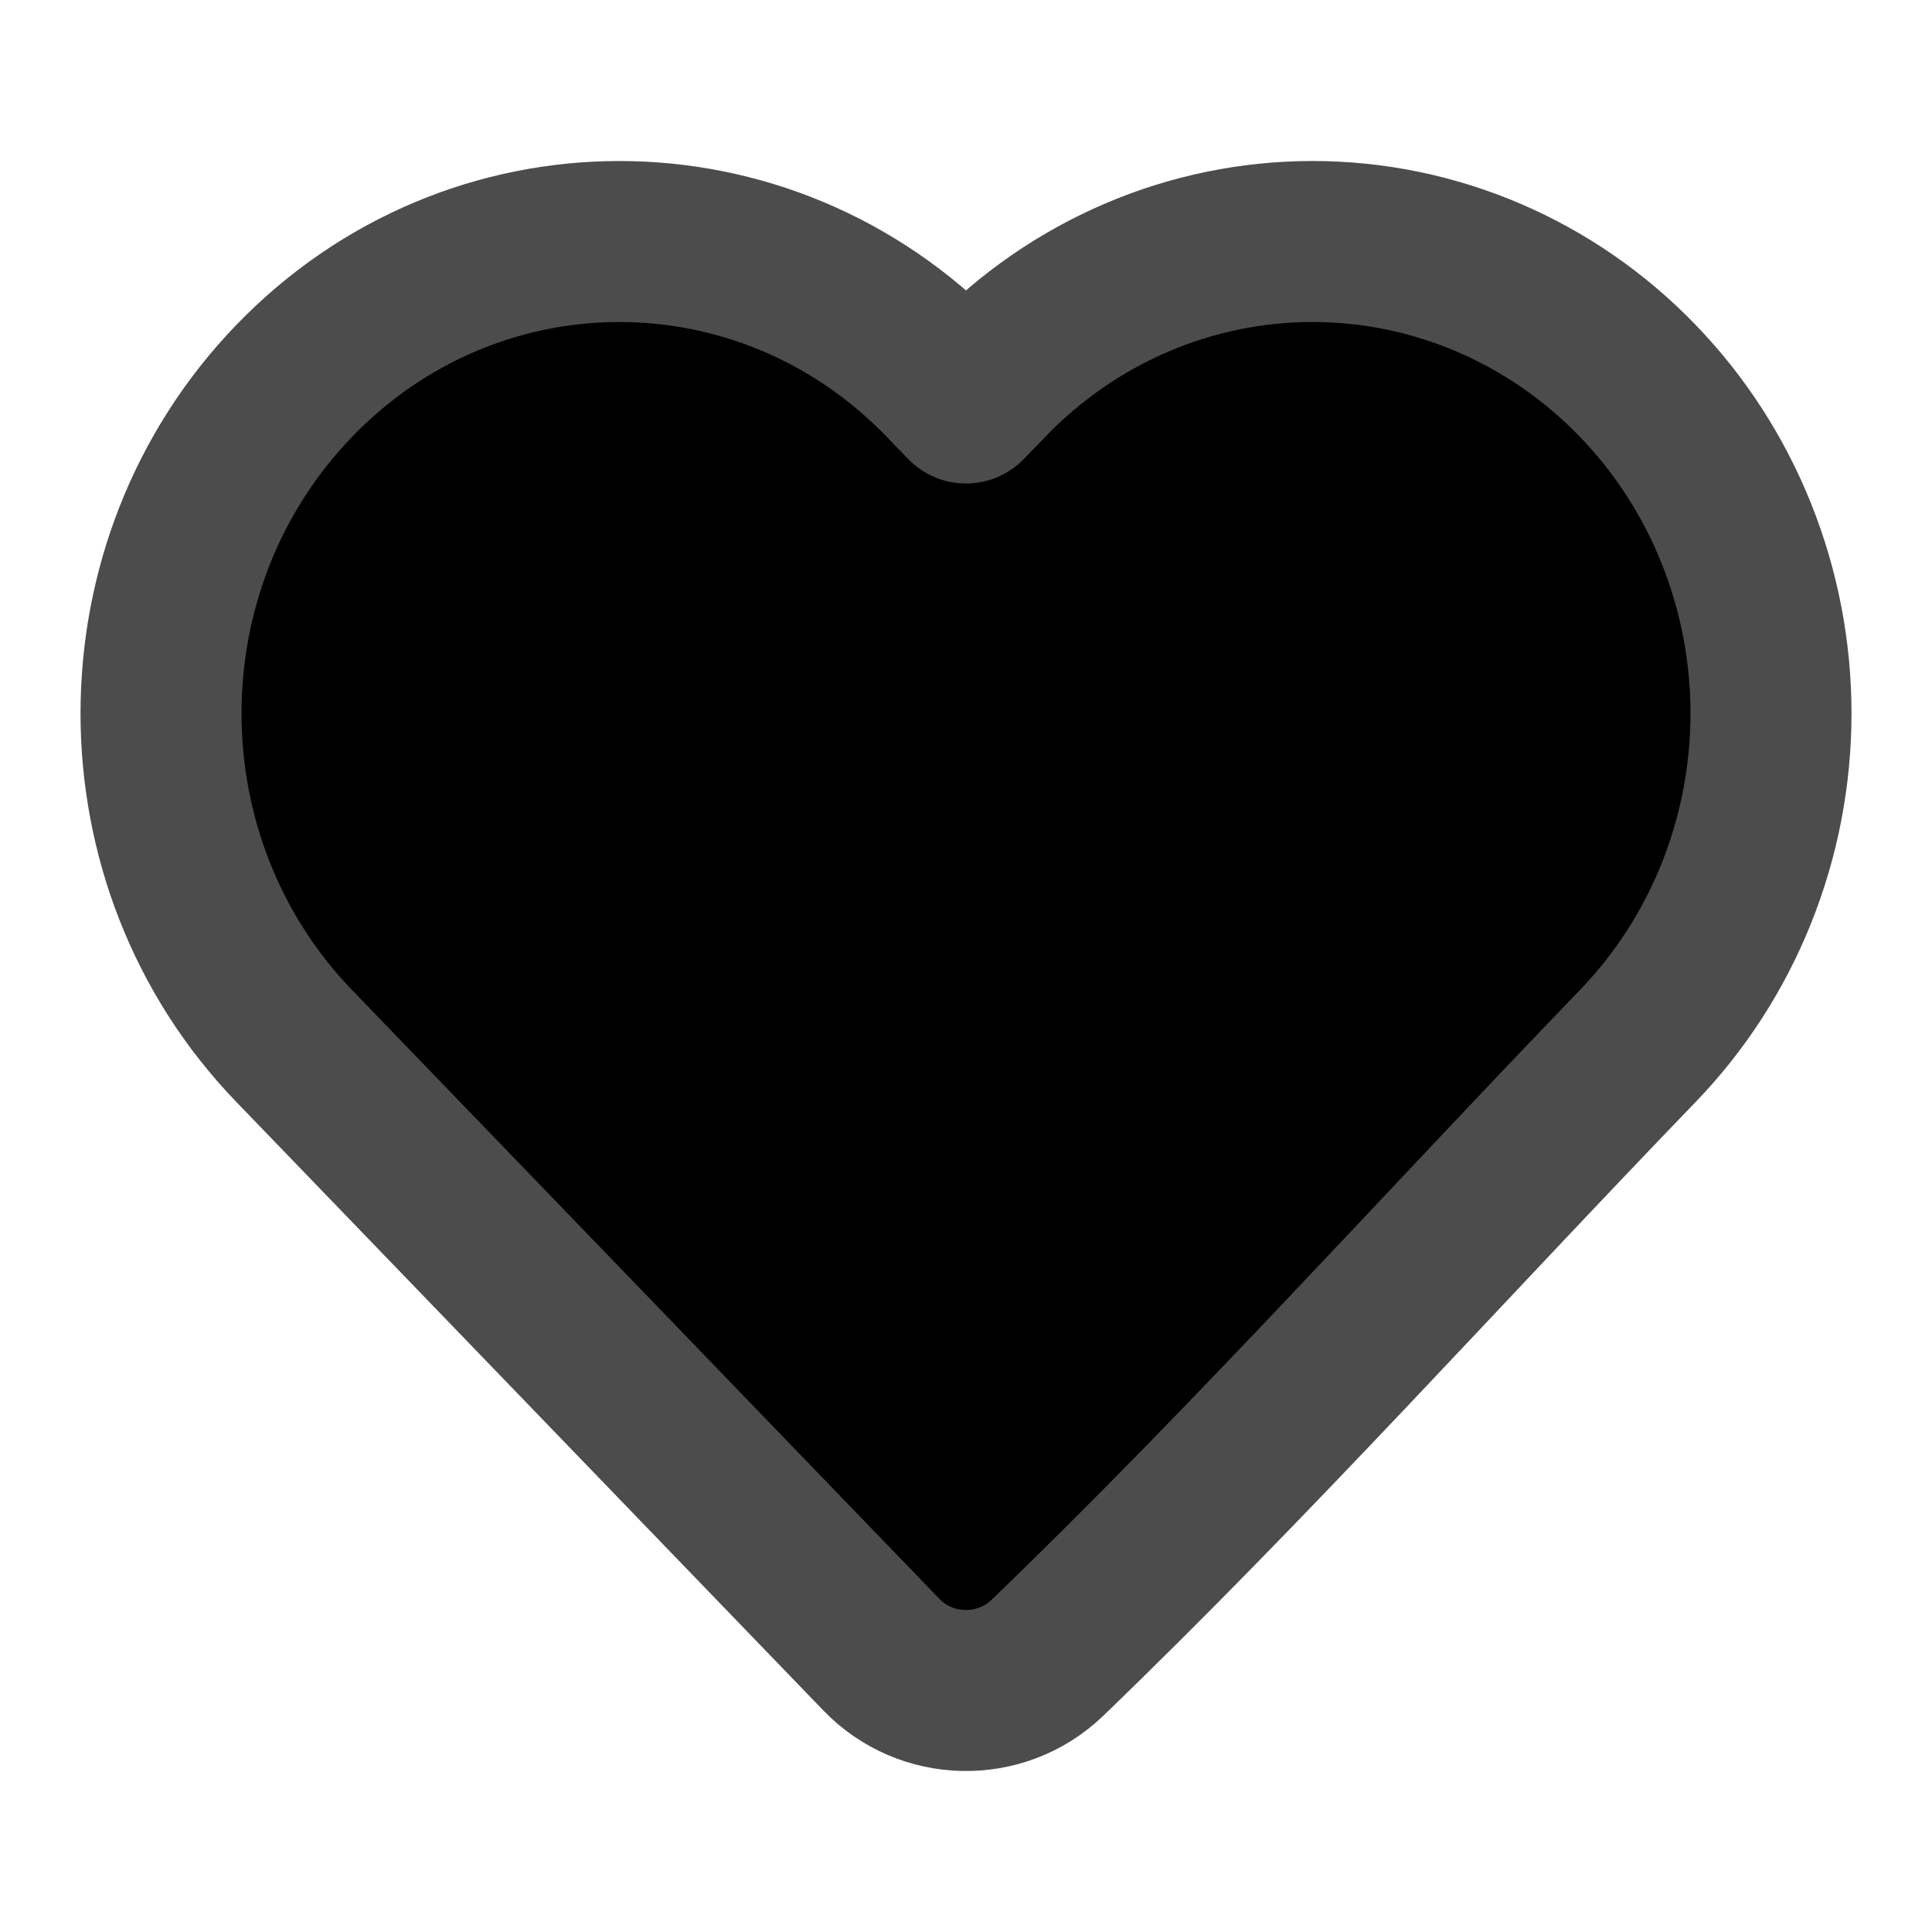
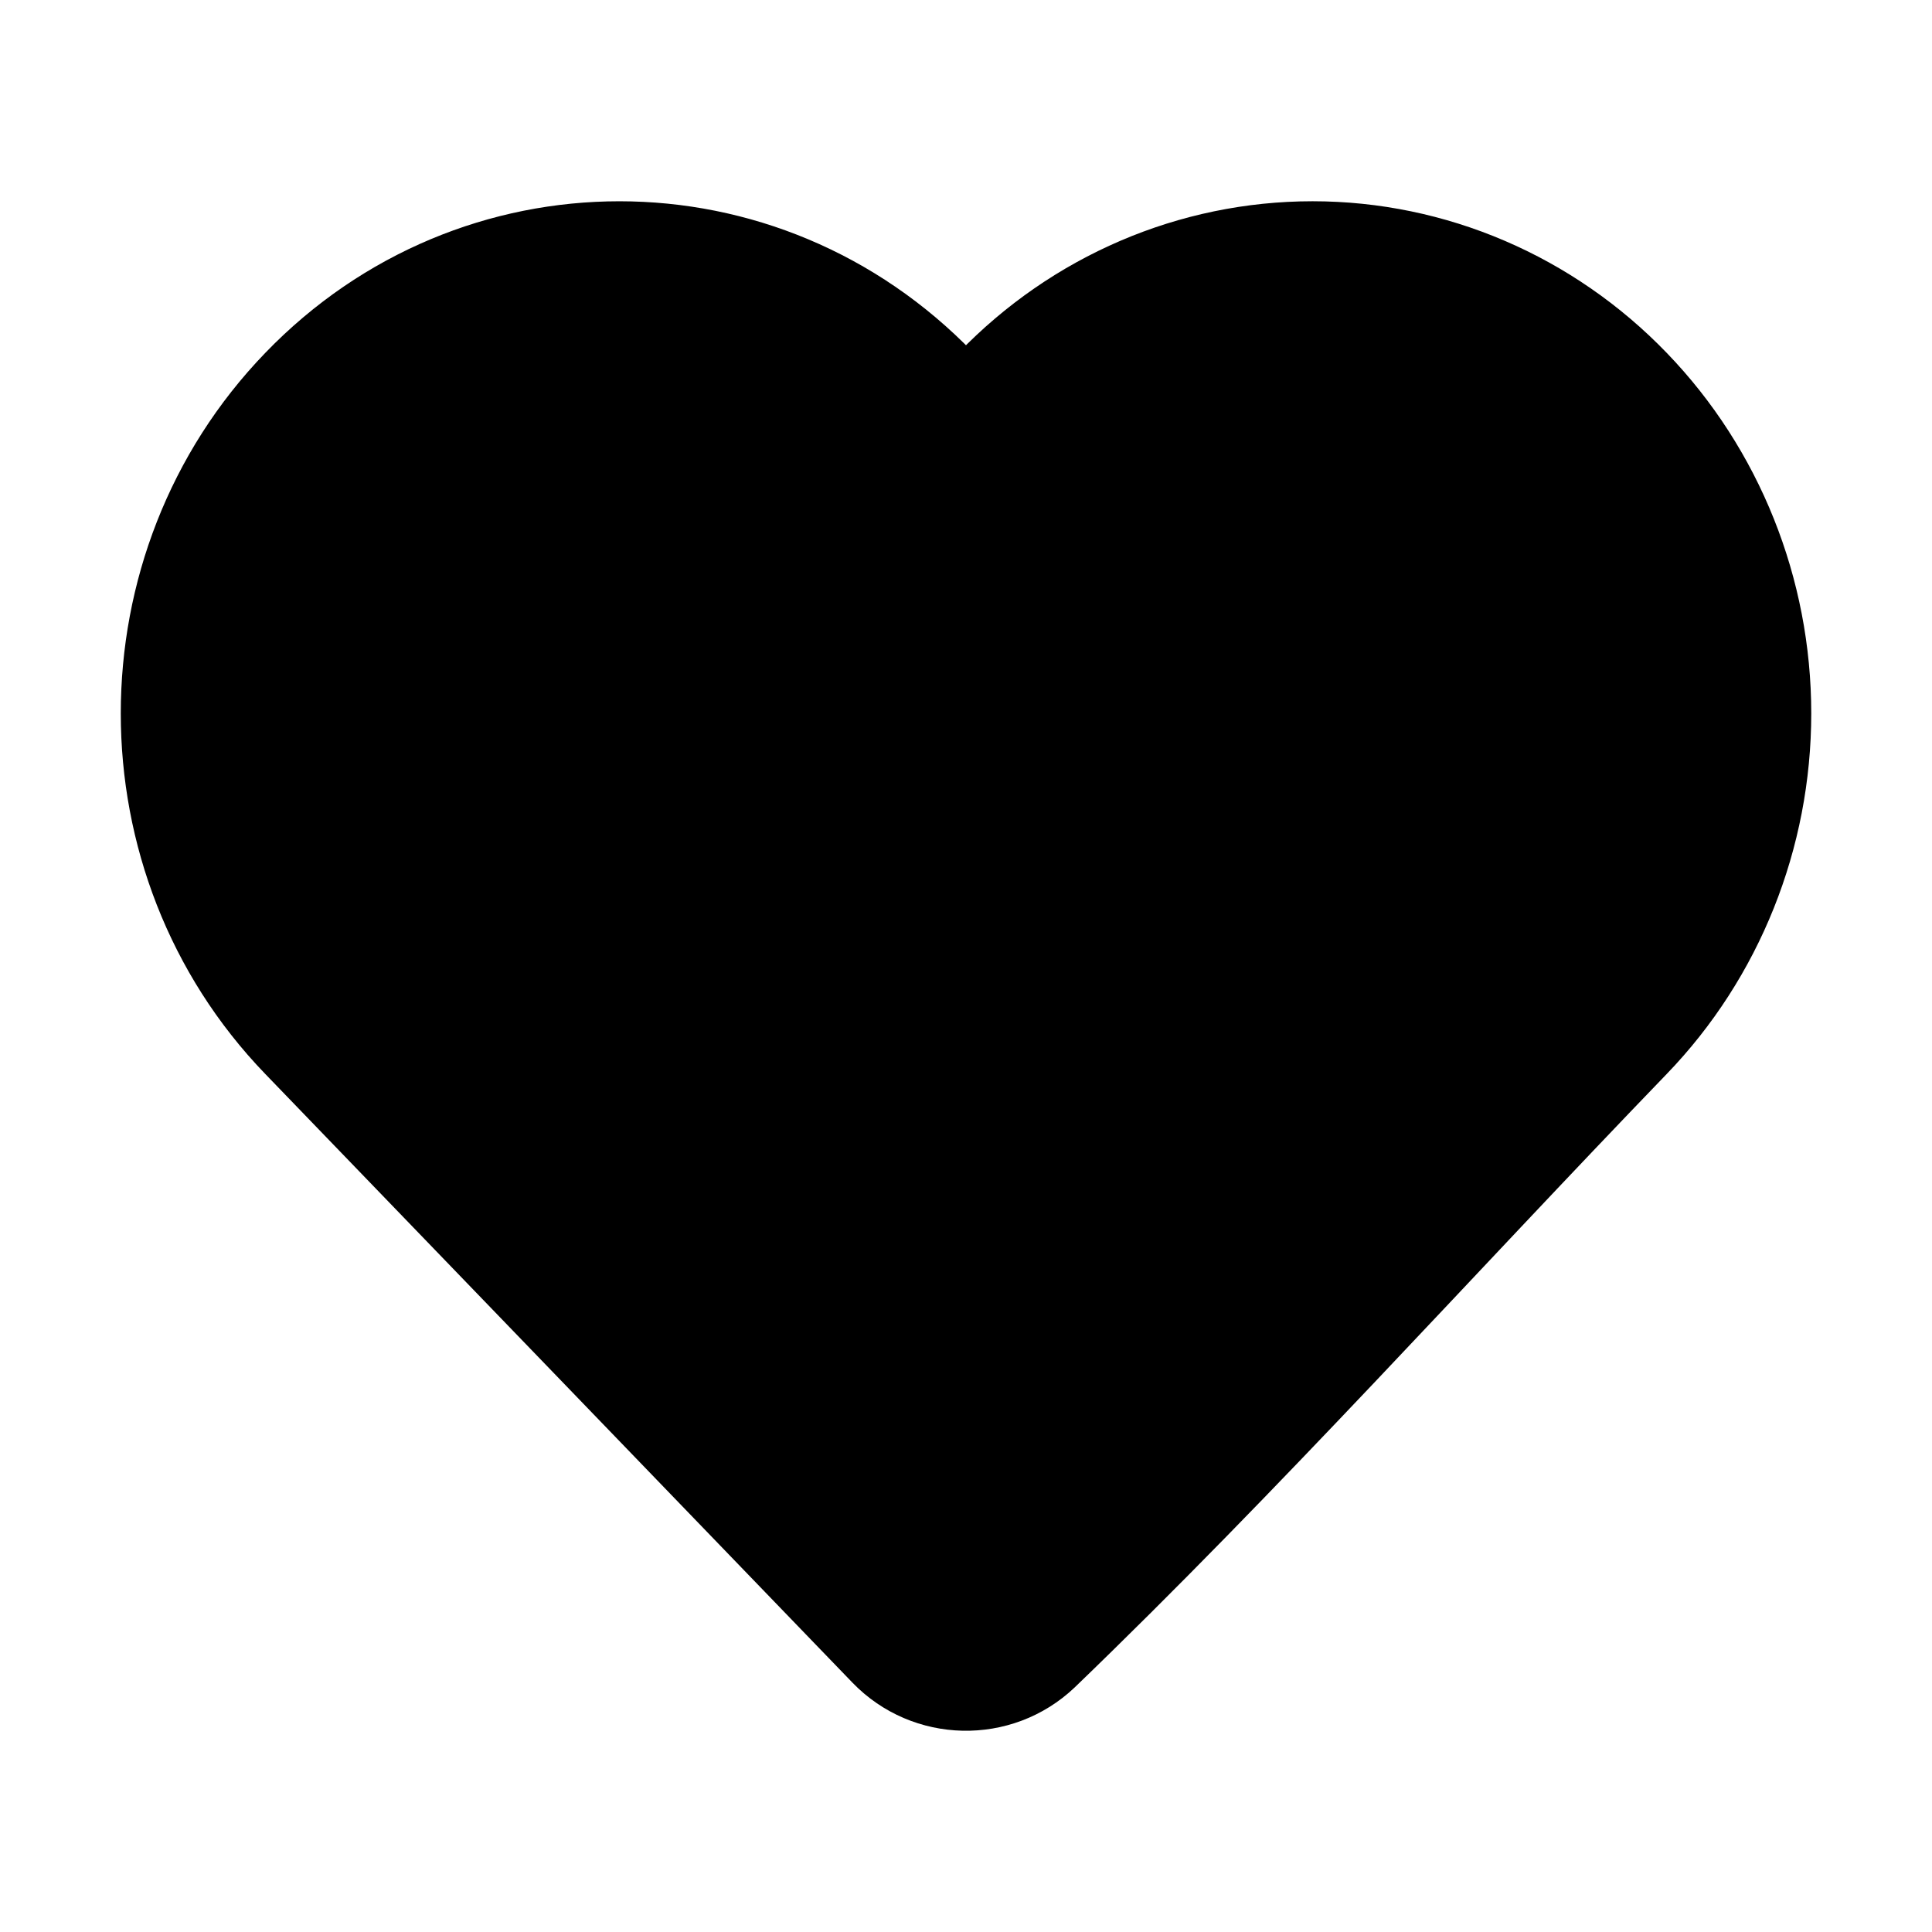
<svg xmlns="http://www.w3.org/2000/svg" width="24" height="24" viewBox="0 0 24 24">
-   <path d="M22 8.862C22 10.409 21.406 11.894 20.346 12.993C17.905 15.523 15.537 18.161 13.005 20.6C12.425 21.151 11.504 21.13 10.949 20.555L3.654 12.993C1.449 10.707 1.449 7.017 3.654 4.732C5.88 2.423 9.508 2.423 11.735 4.732L12 5.006L12.265 4.732C13.332 3.624 14.786 3 16.305 3C17.824 3 19.278 3.624 20.346 4.732C21.406 5.83 22 7.316 22 8.862Z" stroke="#4C4C4C" stroke-width="2" stroke-linejoin="round" />
+   <path d="M22 8.862C22 10.409 21.406 11.894 20.346 12.993C17.905 15.523 15.537 18.161 13.005 20.6C12.425 21.151 11.504 21.13 10.949 20.555L3.654 12.993C1.449 10.707 1.449 7.017 3.654 4.732C5.88 2.423 9.508 2.423 11.735 4.732L12 5.006L12.265 4.732C13.332 3.624 14.786 3 16.305 3C17.824 3 19.278 3.624 20.346 4.732C21.406 5.83 22 7.316 22 8.862Z" fill="currentColor" stroke="currentColor" stroke-width="1" stroke-linejoin="round" />
</svg>
